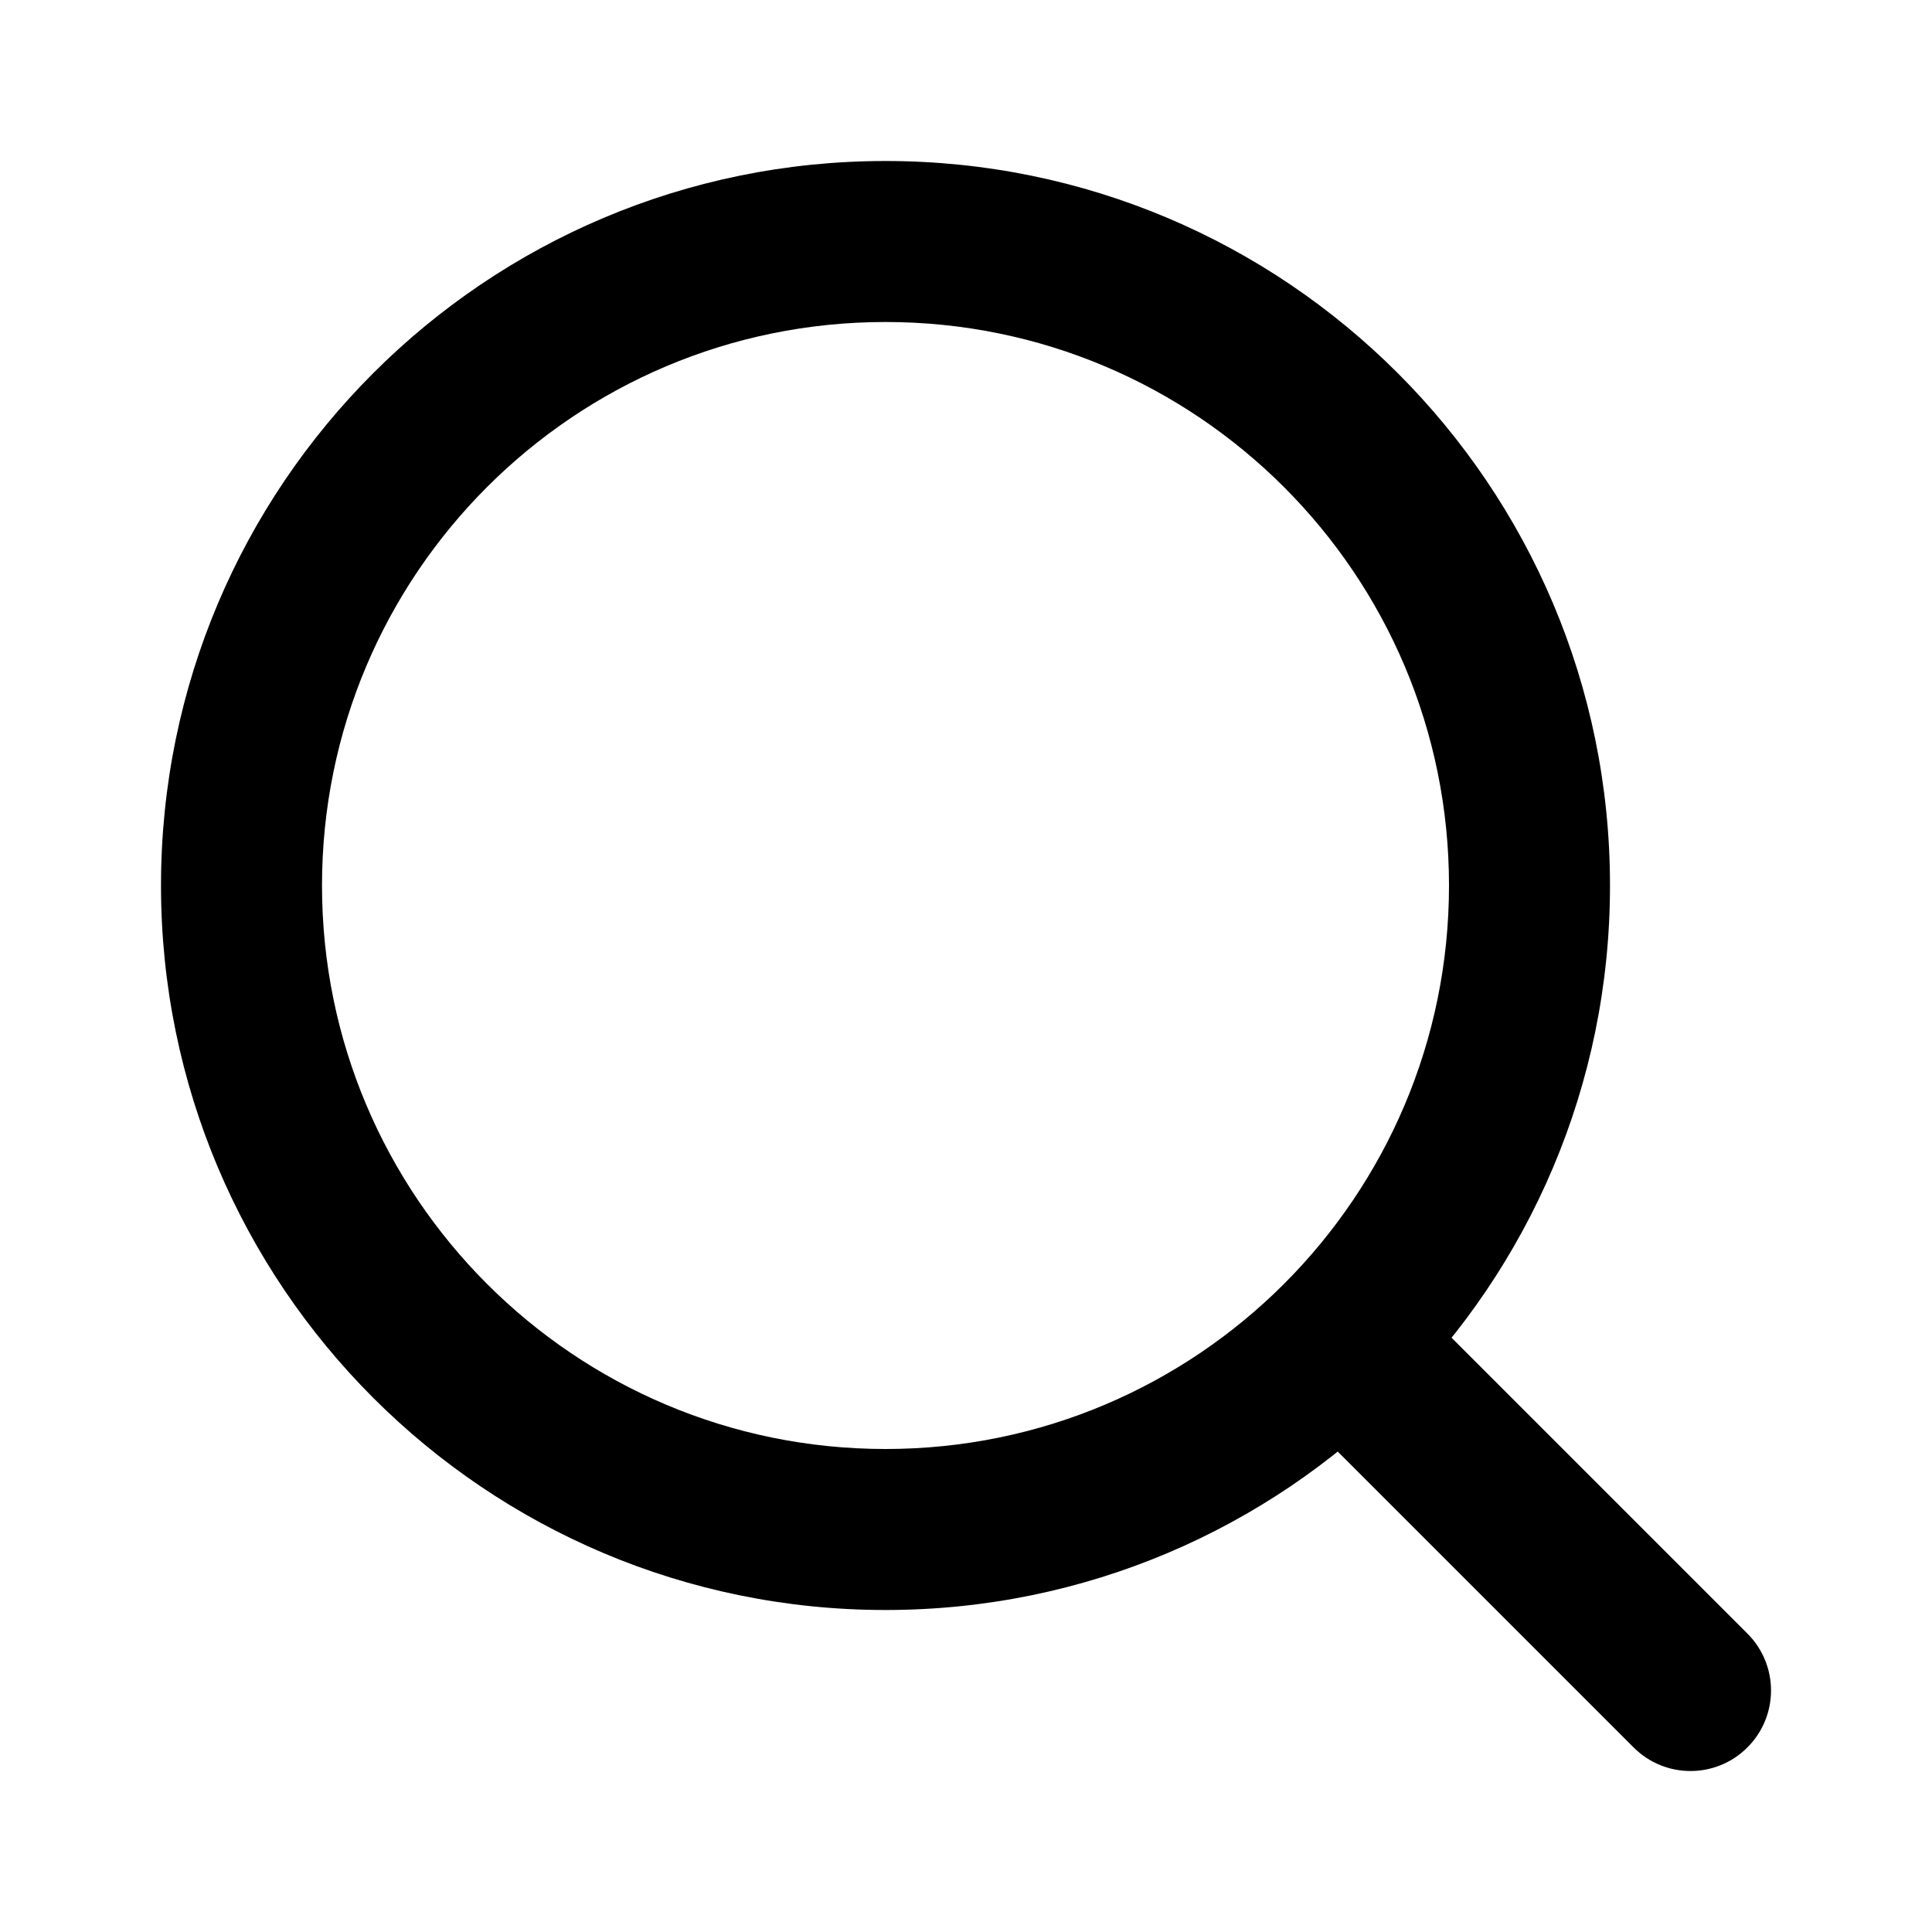
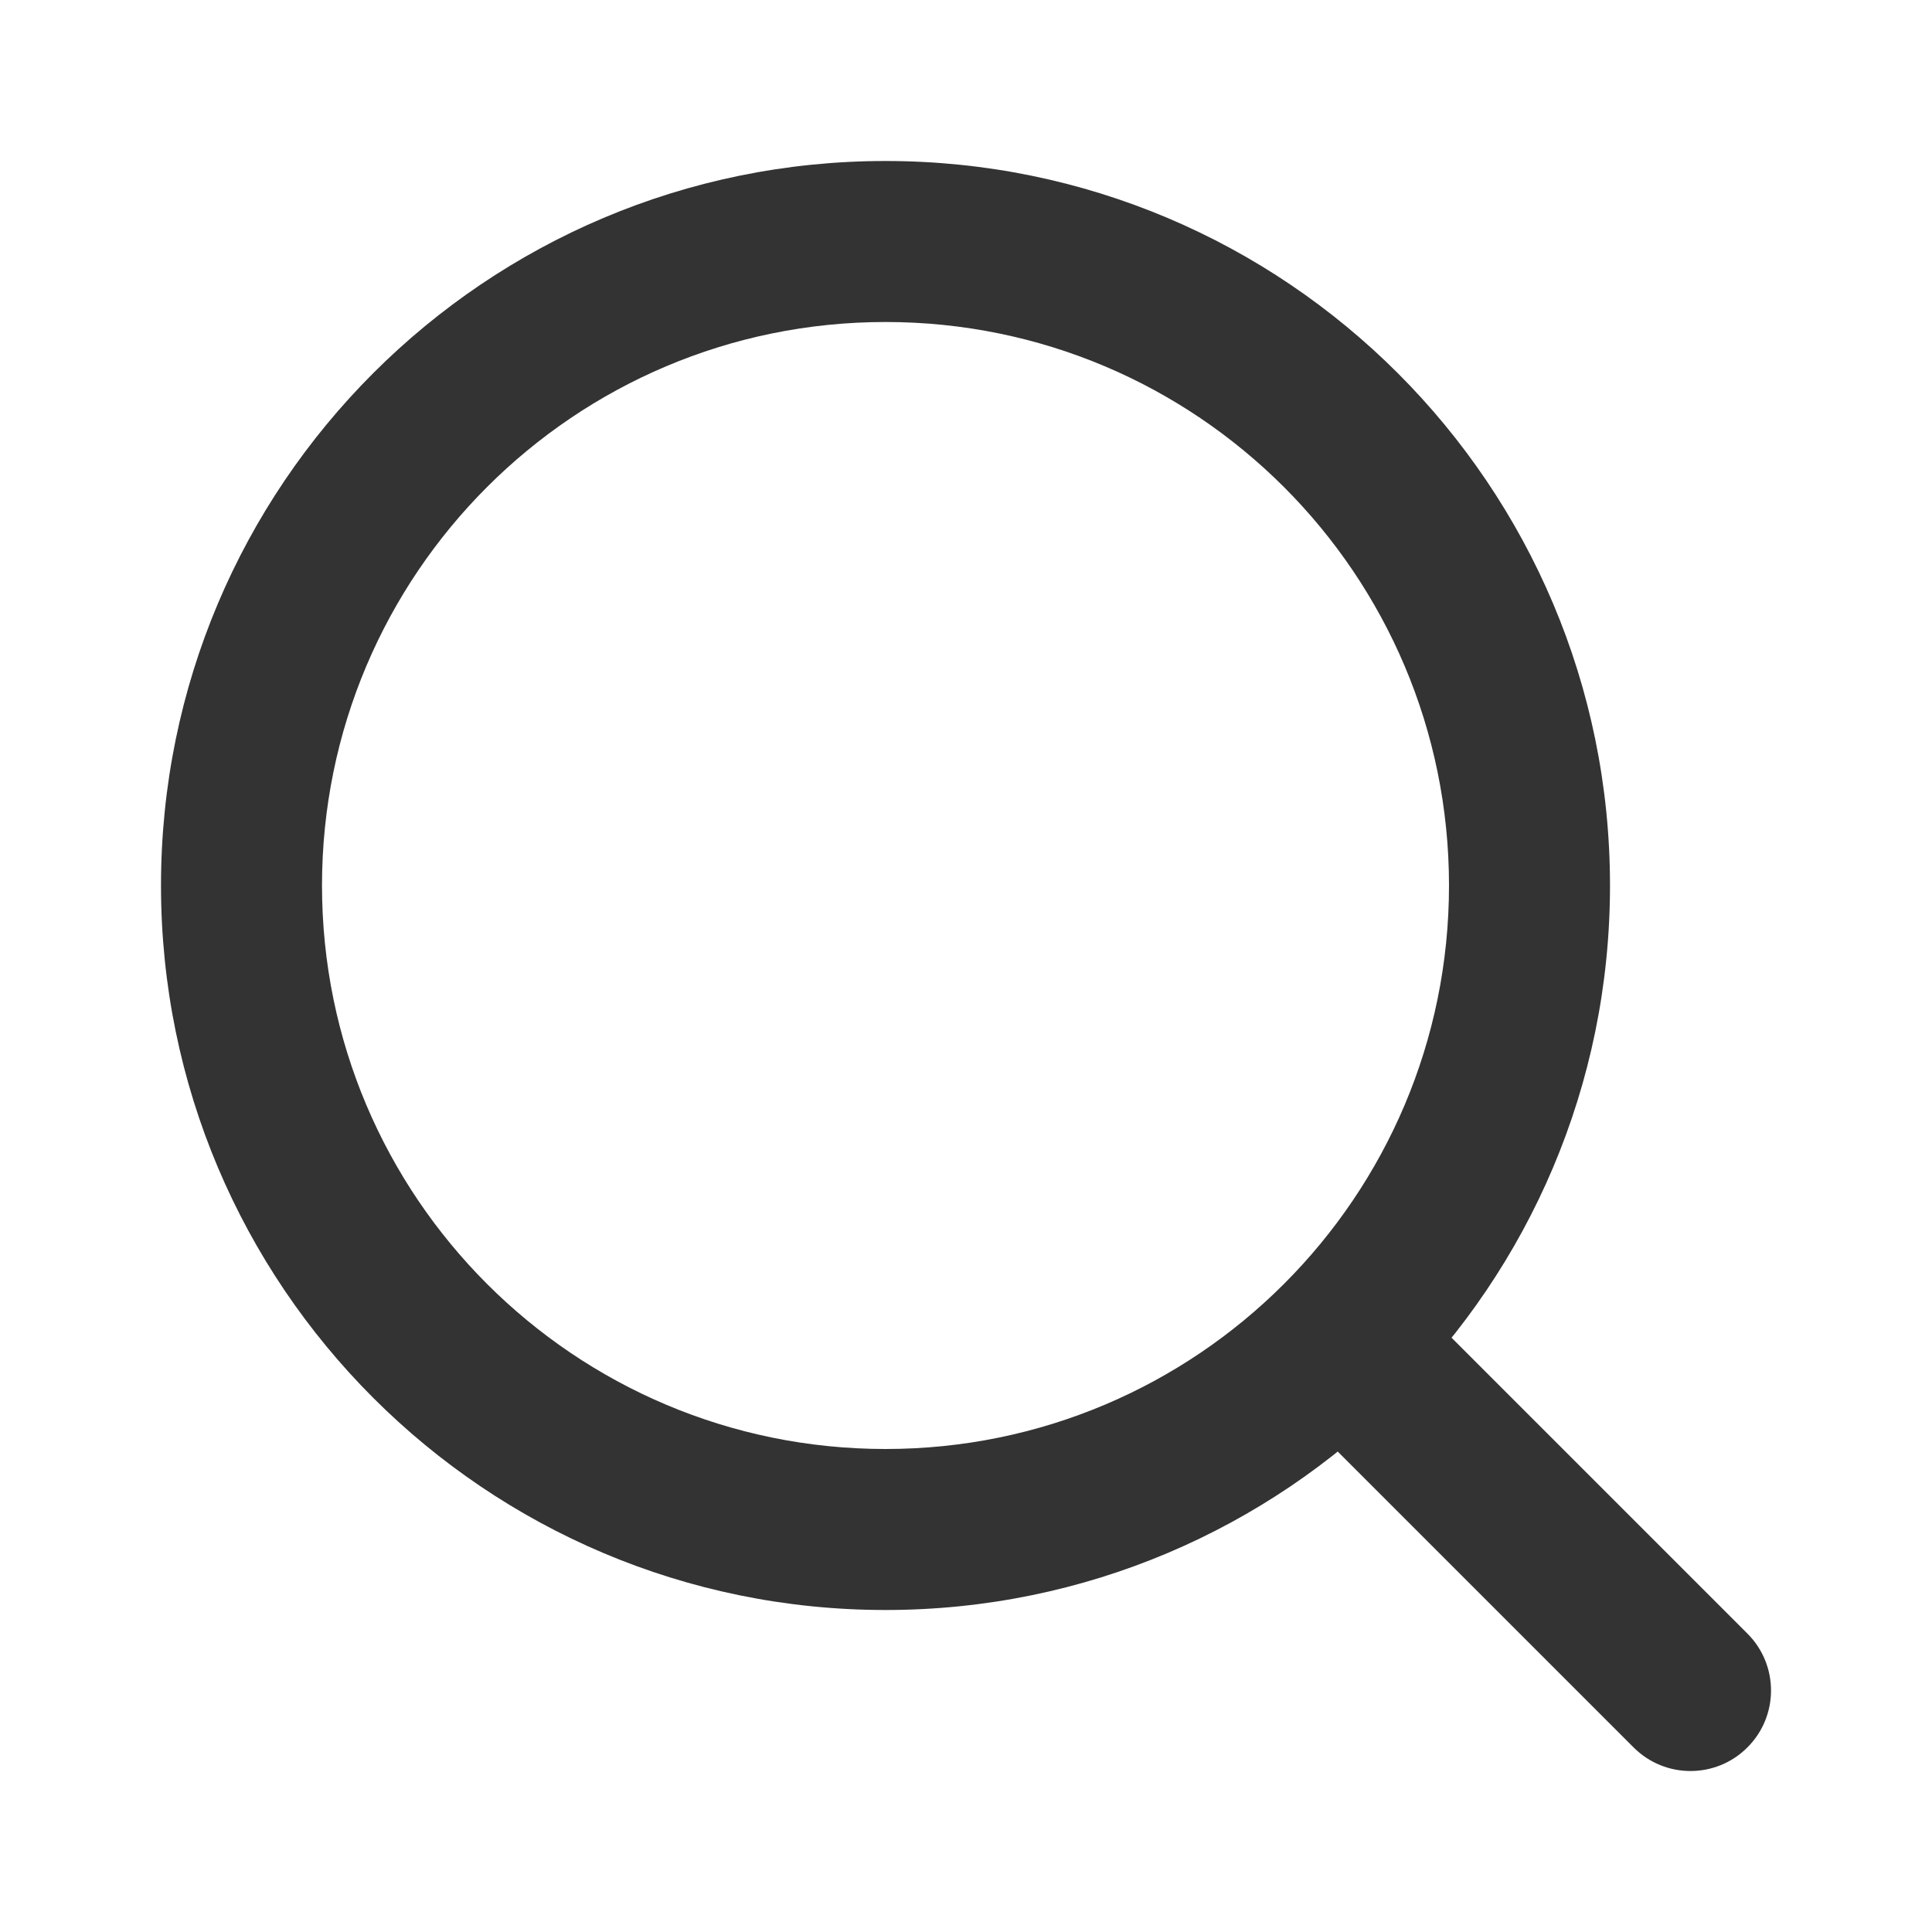
- <svg xmlns="http://www.w3.org/2000/svg" viewBox="0 0 24 24" fill="currentColor">
-   <path fill-rule="evenodd" clip-rule="evenodd" d="M11 4C7.134 4 4 7.134 4 11C4 14.866 7.134 18 11 18C14.866 18 18 14.866 18 11C18 7.134 14.866 4 11 4ZM2 11C2 6.029 6.029 2 11 2C15.971 2 20 6.029 20 11C20 15.971 15.971 20 11 20C6.029 20 2 15.971 2 11Z" />
-   <path fill-rule="evenodd" clip-rule="evenodd" d="M16.293 16.293C16.683 15.902 17.317 15.902 17.707 16.293L21.707 20.293C22.098 20.683 22.098 21.317 21.707 21.707C21.317 22.098 20.683 22.098 20.293 21.707L16.293 17.707C15.902 17.317 15.902 16.683 16.293 16.293Z" />
+ <svg xmlns="http://www.w3.org/2000/svg" width="24" height="24" viewBox="0 0 24 24" fill="none">
+   <path fill-rule="evenodd" clip-rule="evenodd" d="M11 4C7.134 4 4 7.134 4 11C4 14.866 7.134 18 11 18C14.866 18 18 14.866 18 11C18 7.134 14.866 4 11 4ZM2 11C2 6.029 6.029 2 11 2C15.971 2 20 6.029 20 11C20 15.971 15.971 20 11 20C6.029 20 2 15.971 2 11Z" fill="#333333" />
+   <path fill-rule="evenodd" clip-rule="evenodd" d="M16.293 16.293C16.683 15.902 17.317 15.902 17.707 16.293L21.707 20.293C22.098 20.683 22.098 21.317 21.707 21.707C21.317 22.098 20.683 22.098 20.293 21.707L16.293 17.707C15.902 17.317 15.902 16.683 16.293 16.293Z" fill="#333333" />
</svg>
